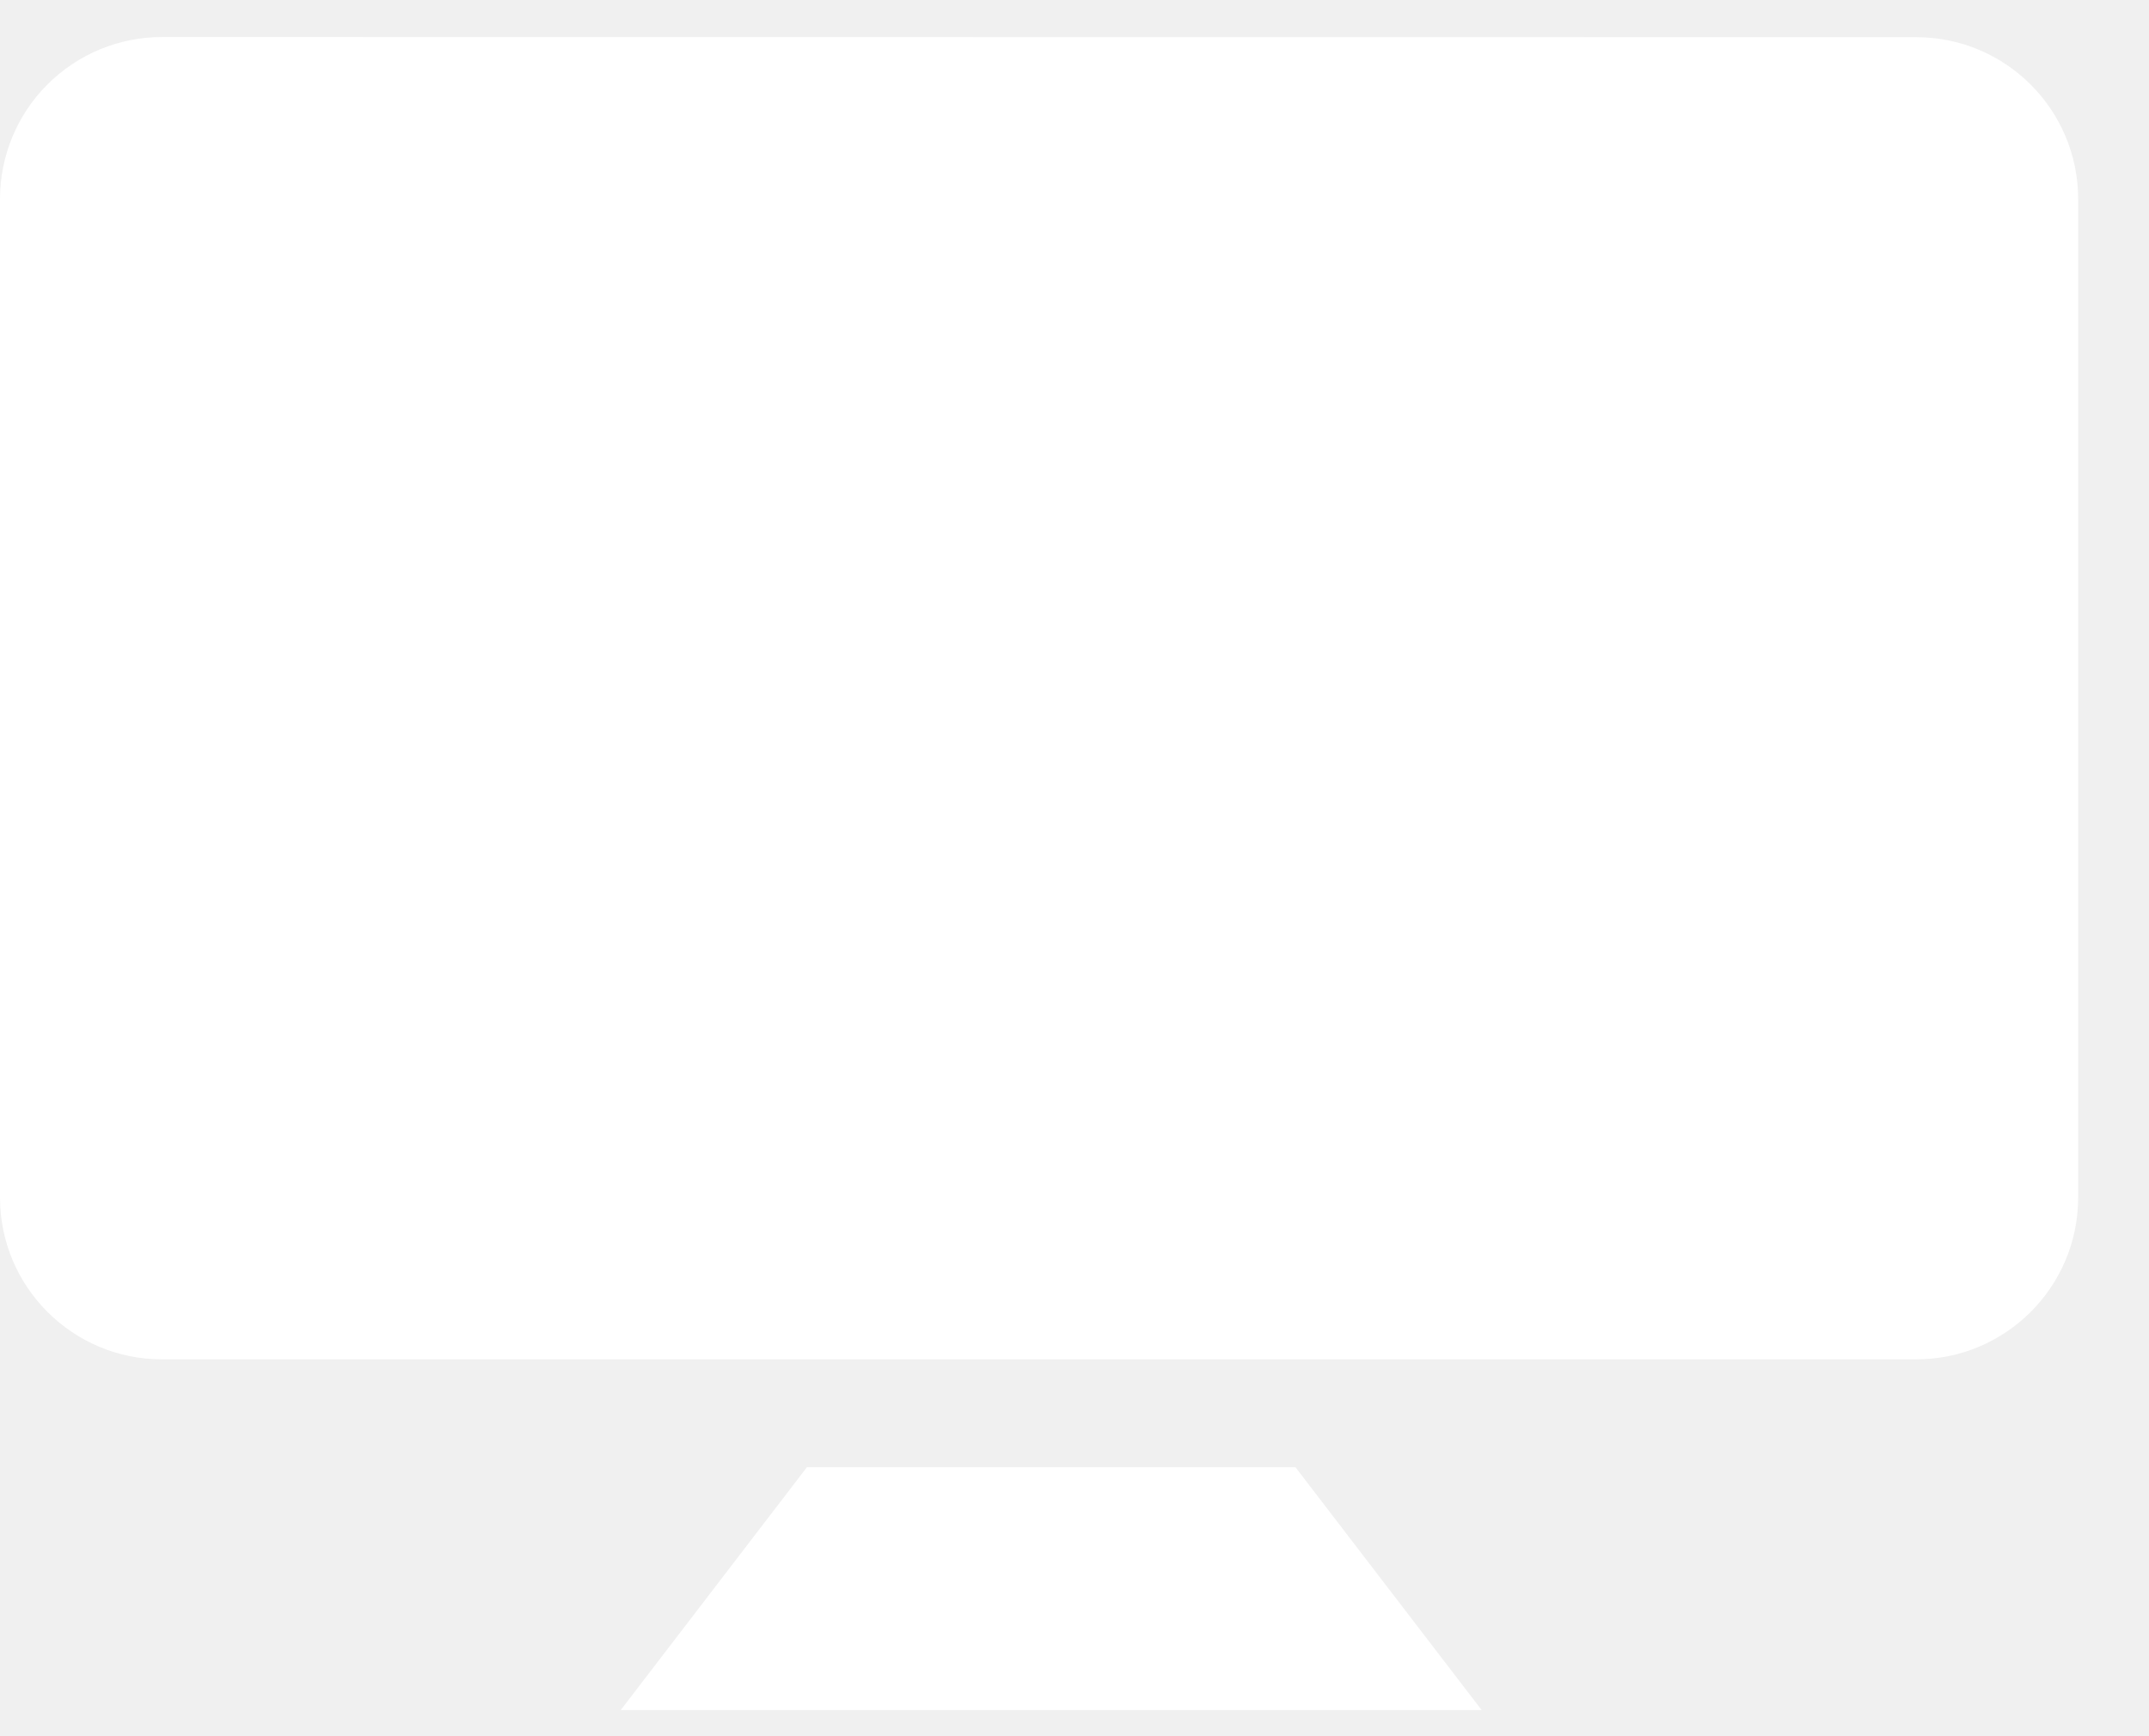
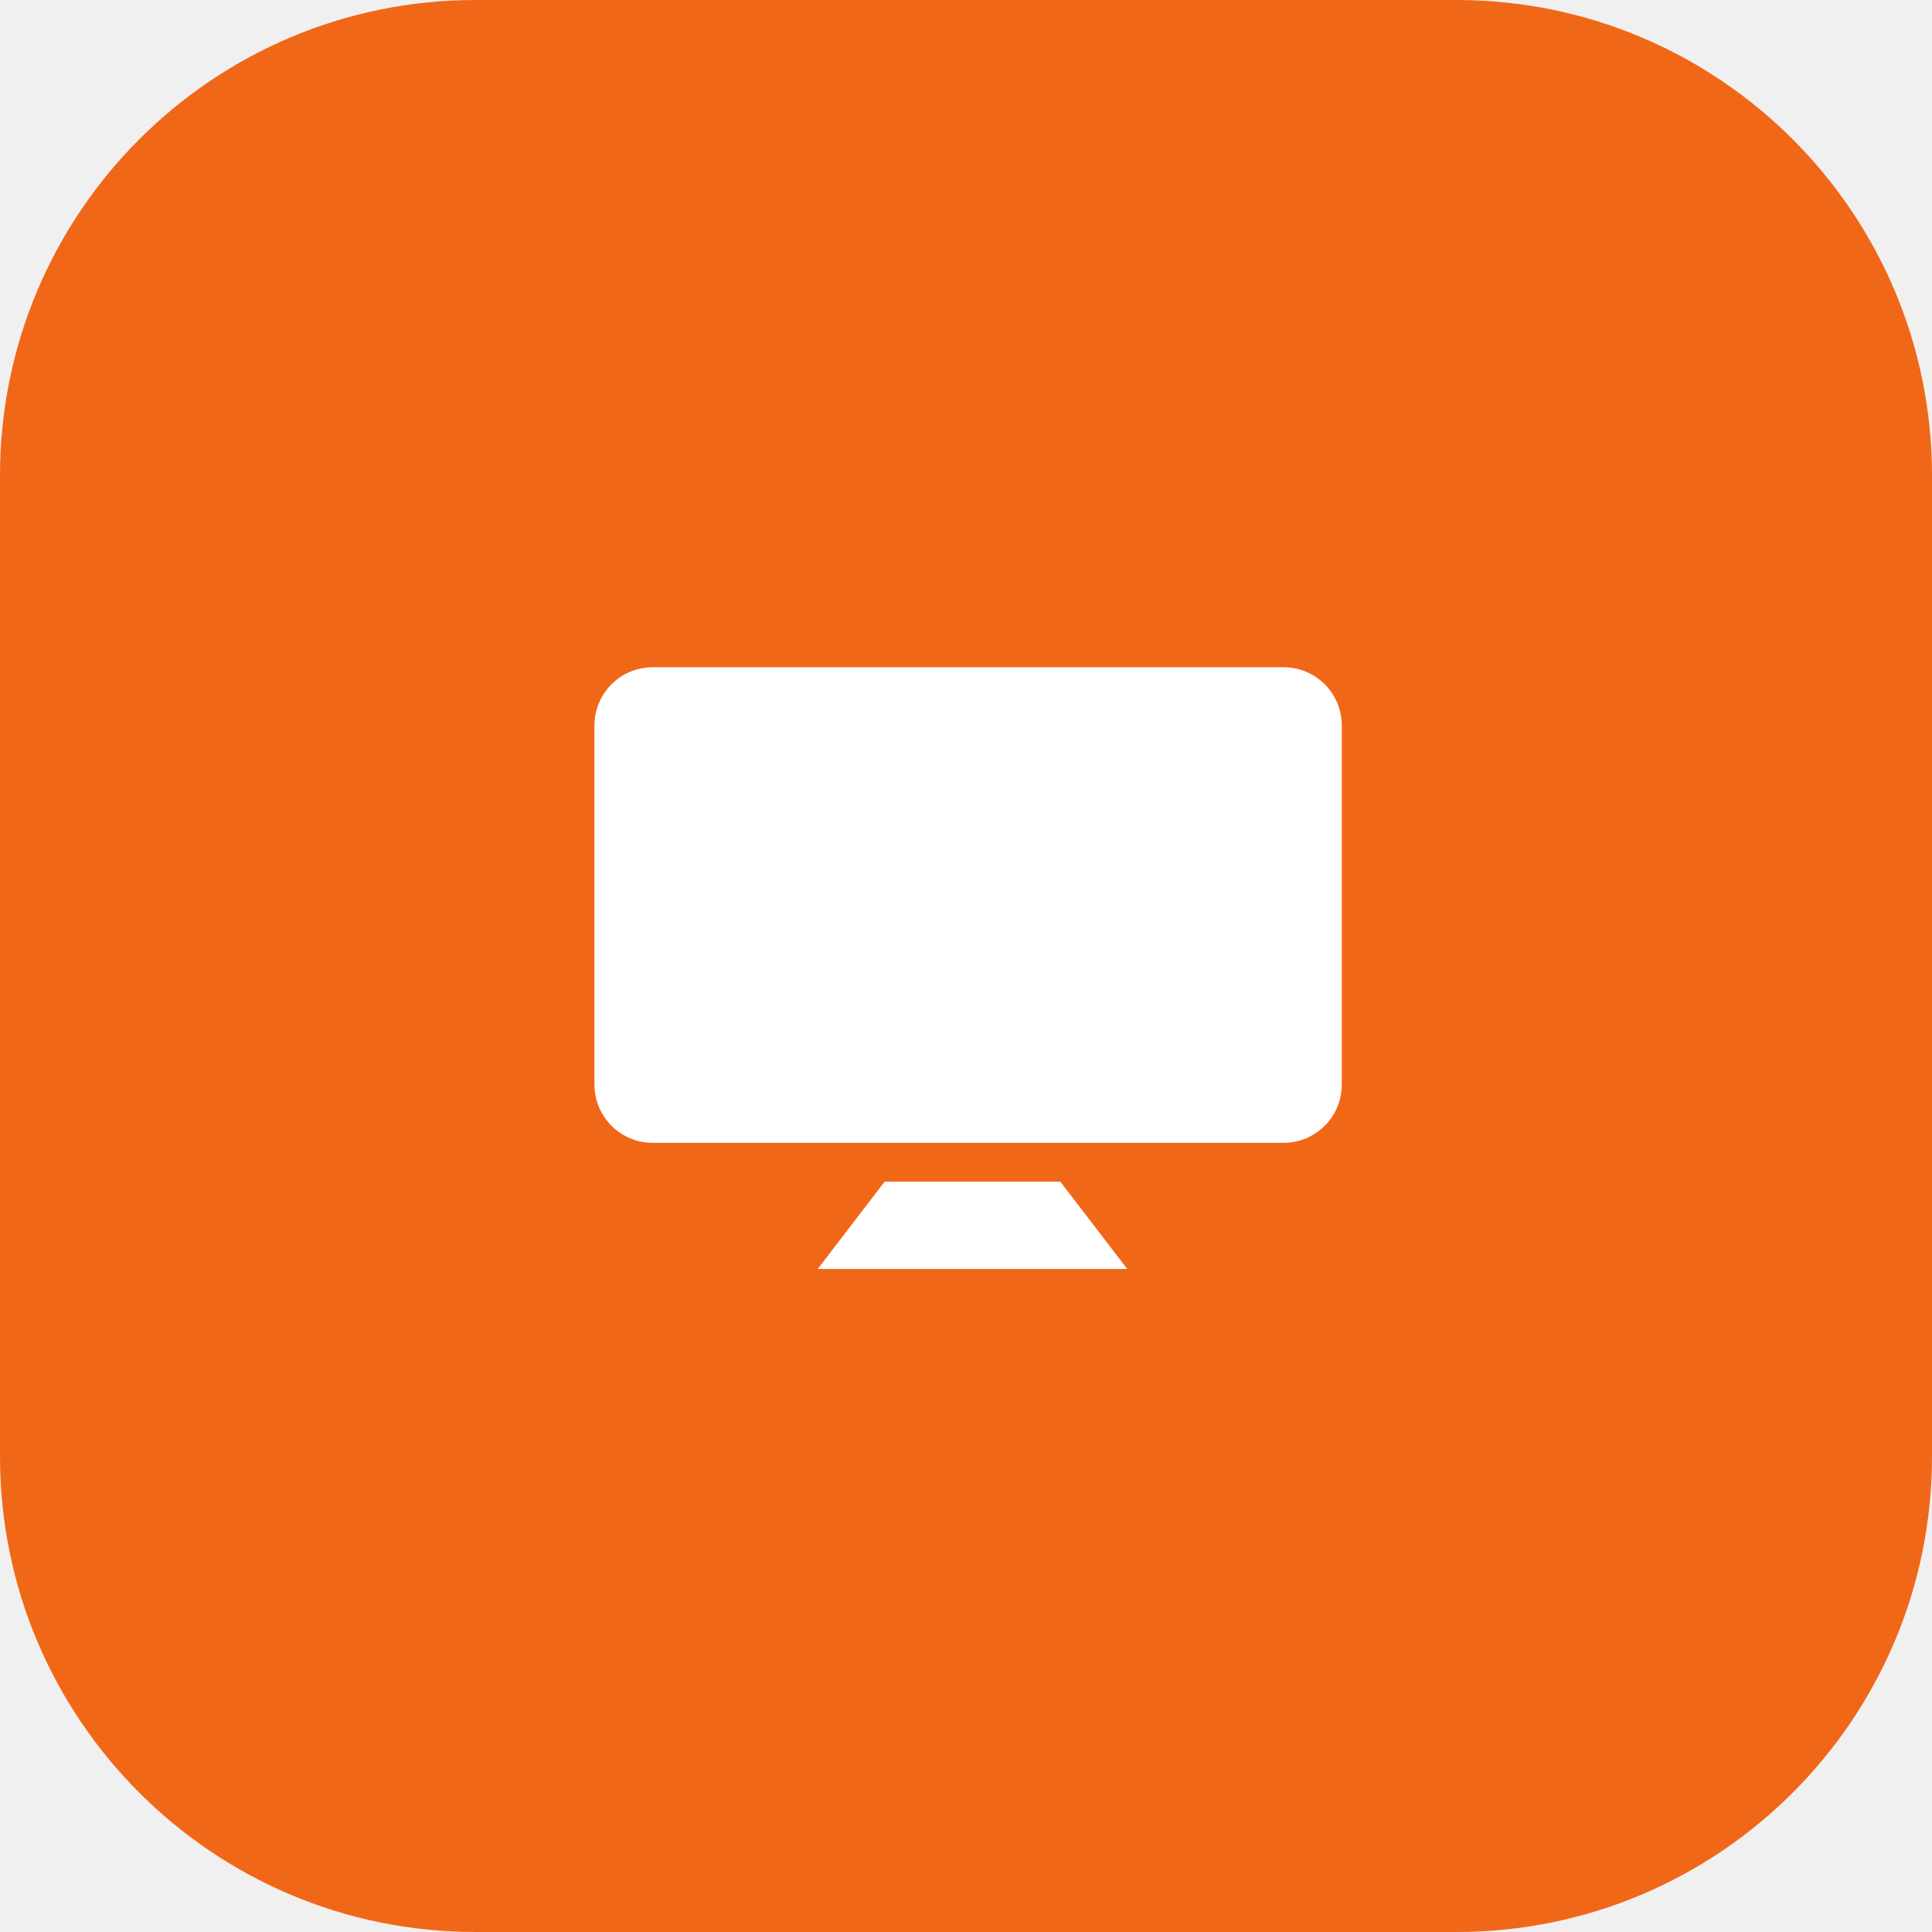
- <svg xmlns="http://www.w3.org/2000/svg" width="26" height="21">
-   <path d="M15.673 17.755l2.253 2.939H7.51l2.253-2.939h5.91zM23.183.45a1.96 1.96 0 011.96 1.96v12.08a1.96 1.96 0 01-1.96 1.96H1.96A1.96 1.96 0 010 14.489V2.41A1.96 1.96 0 011.96.448z" fill="#FFF" fill-rule="nonzero" />
+ <svg xmlns="http://www.w3.org/2000/svg" width="65" height="65" viewBox="0 0 65 65" fill="none">
+   <rect width="65" height="65" rx="16" fill="#F16718" />
+   <path fill-rule="evenodd" clip-rule="evenodd" d="M21.959 22.449H43.184C44.266 22.449 45.143 23.326 45.143 24.408V36.49C45.143 37.572 44.266 38.449 43.184 38.449H21.959C20.877 38.449 20 37.572 20 36.49V24.408C20 23.326 20.877 22.449 21.959 22.449ZM27.51 42.694L29.763 39.755H35.673L37.926 42.694H27.51Z" fill="white" />
</svg>
